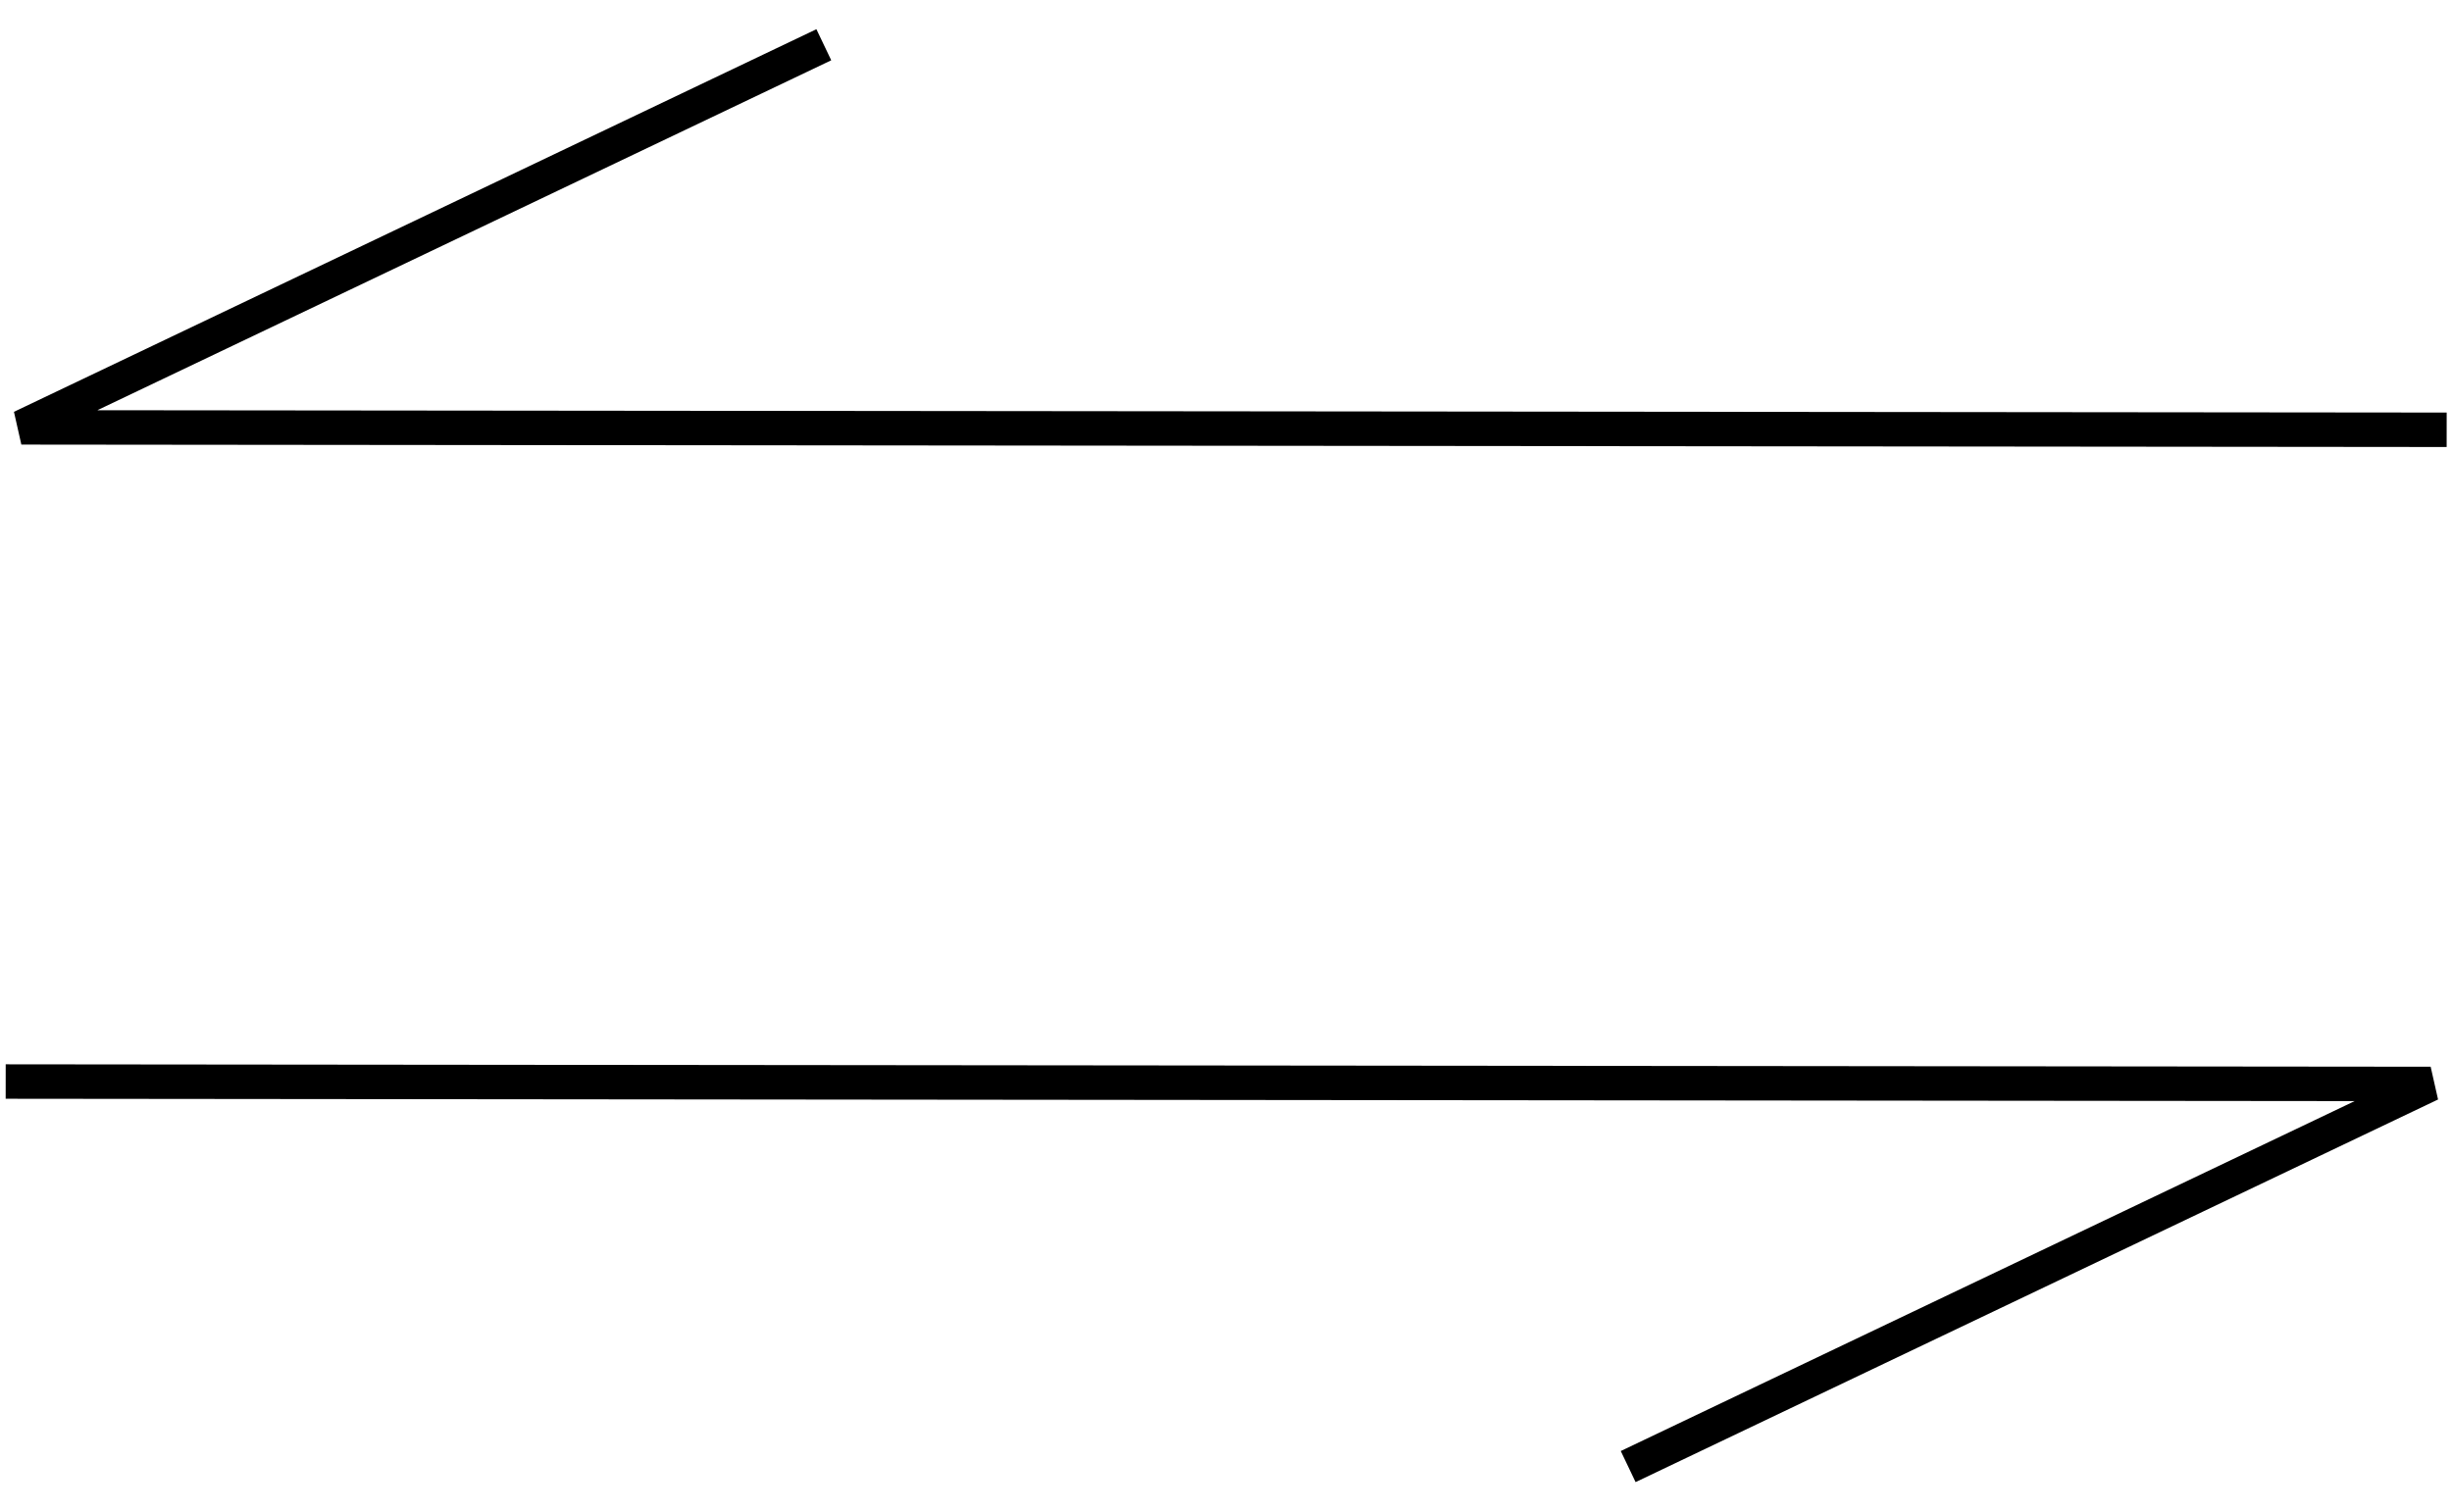
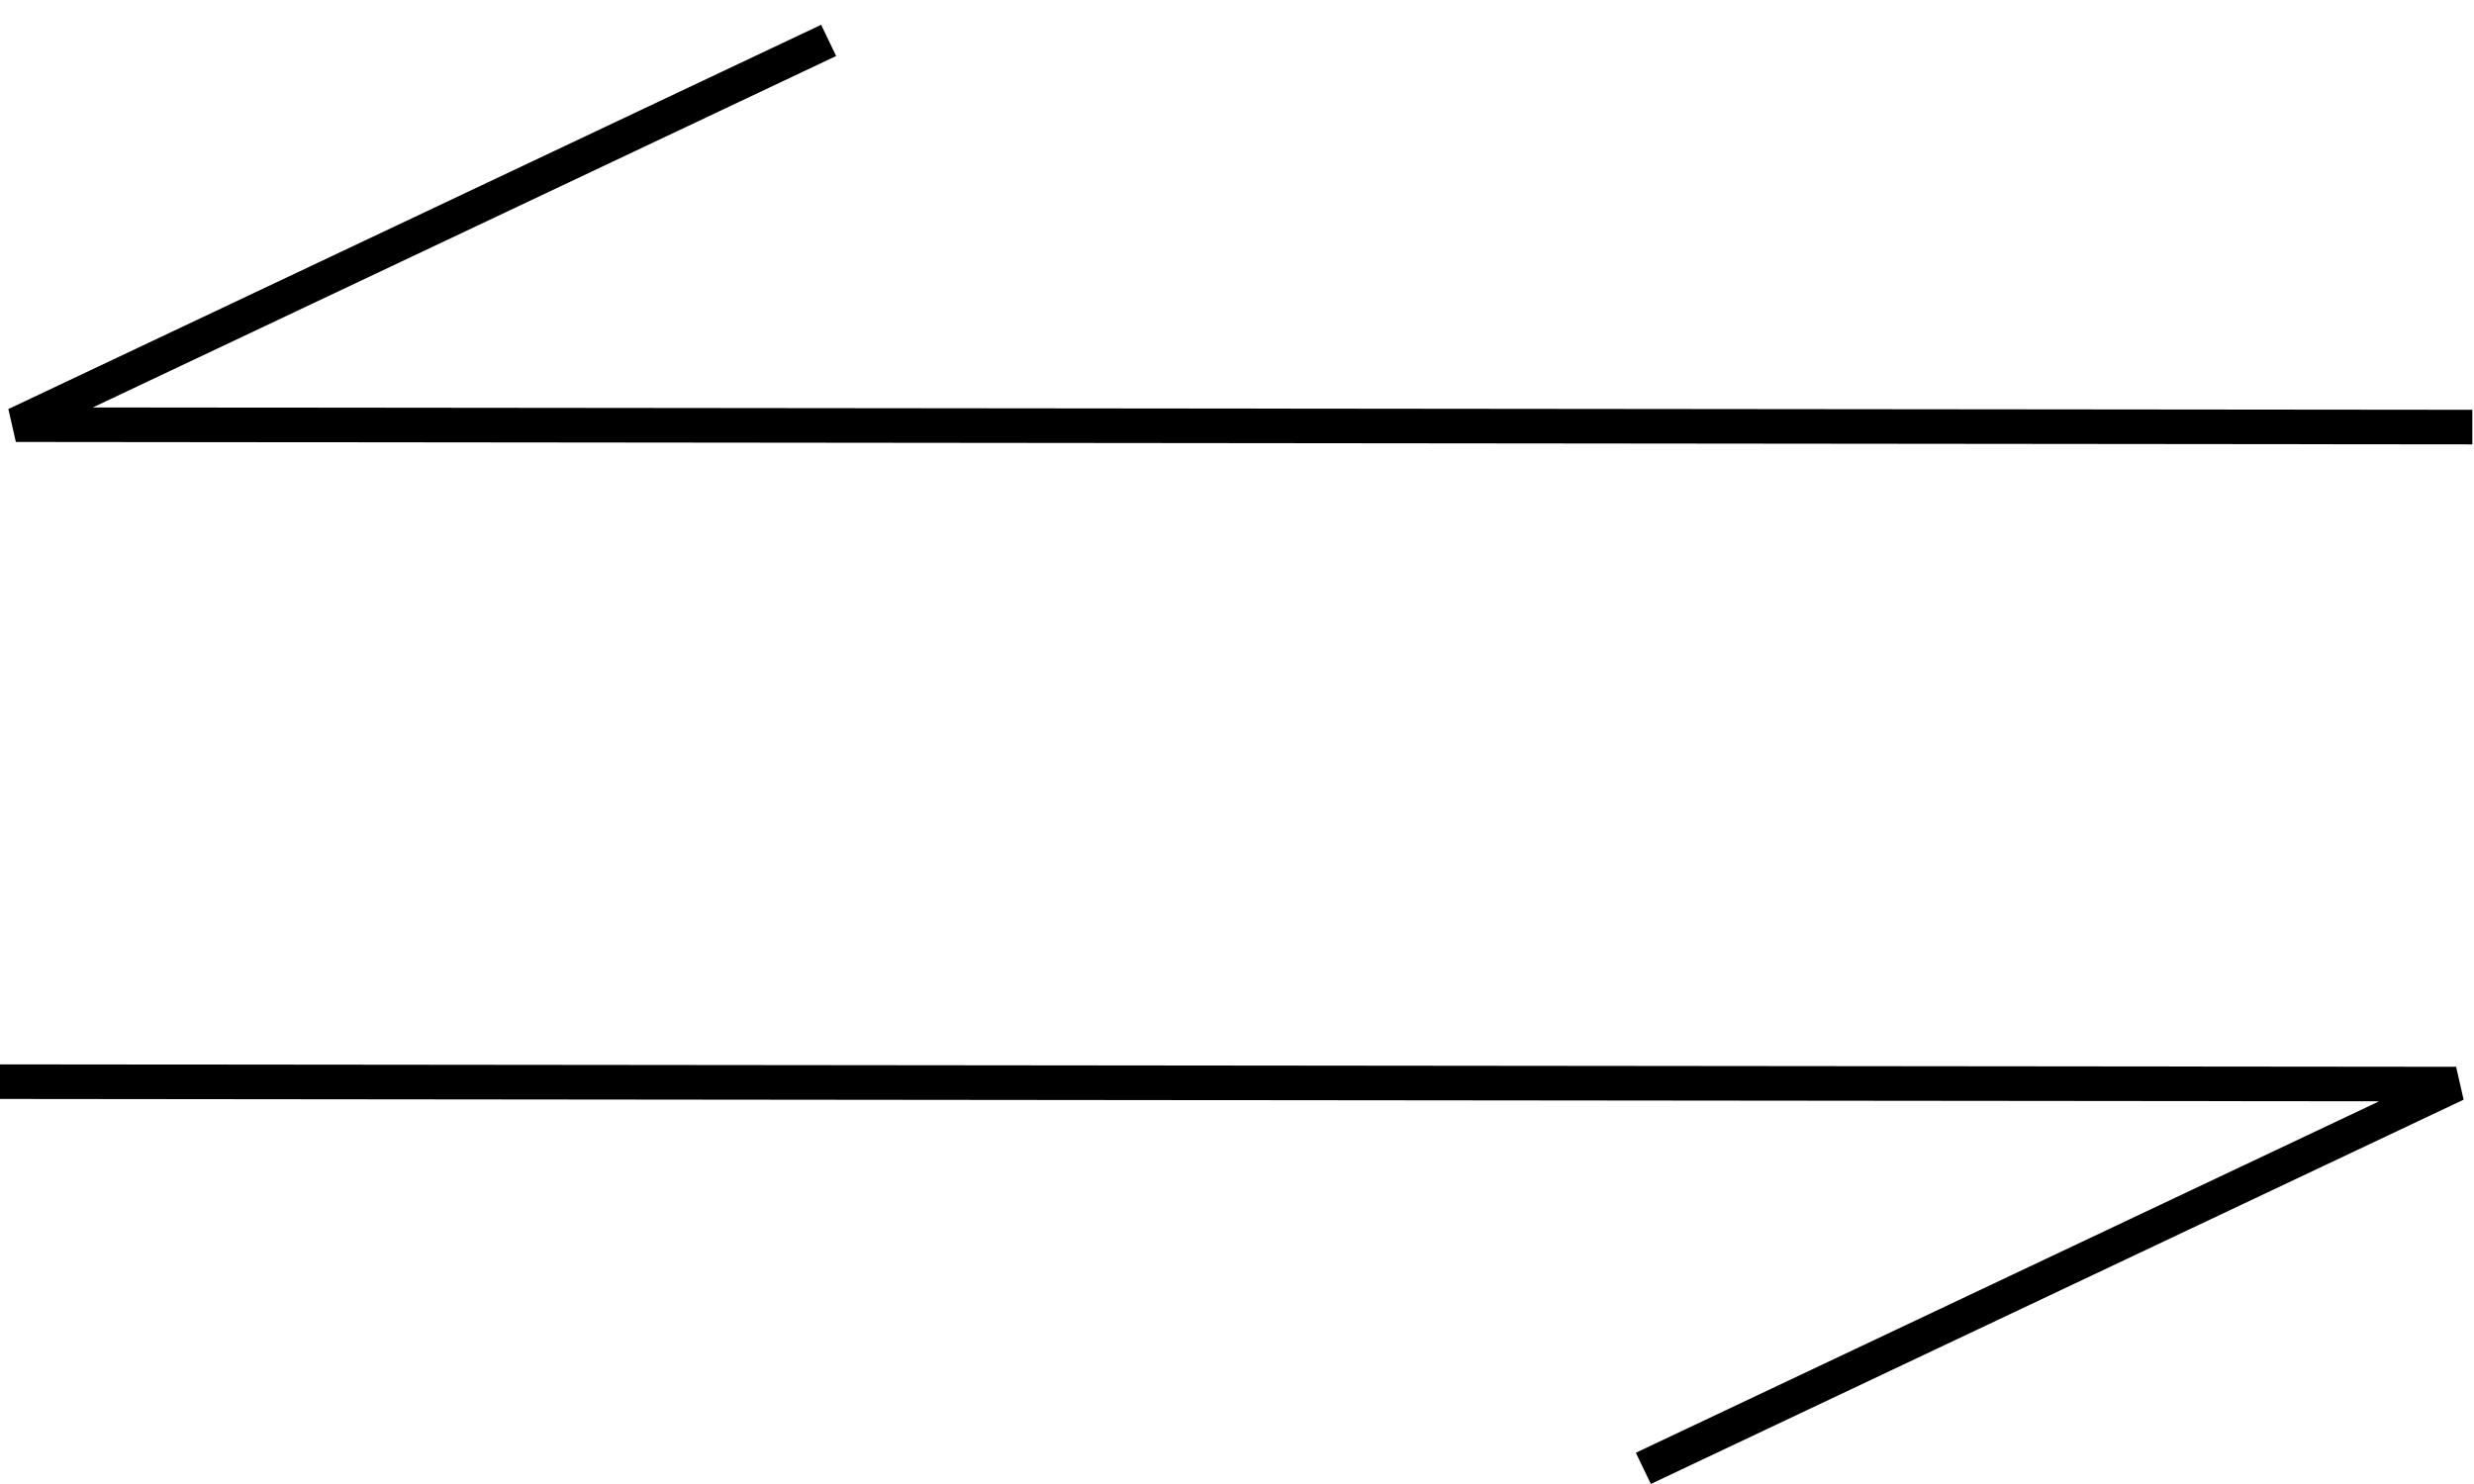
- <svg xmlns="http://www.w3.org/2000/svg" id="svg36318" xml:space="preserve" enable-background="new 0 0 612 792" viewBox="0 0 14.236 8.777" height="8.777" width="14.236" y="0px" x="0px" version="1.1">
+ <svg xmlns="http://www.w3.org/2000/svg" id="svg36318" xml:space="preserve" enable-background="new 0 0 612 792" viewBox="0 0 17.717 10.63" height="3mm" width="5mm" y="0px" x="0px" version="1.1">
  <defs id="defs39469" />
-   <g transform="matrix(1,0,0,-1,-292.425,429.8259)" id="g38919">
-     <g id="g38921">
-       <polyline points="301.878,421.309 306.537,423.531 292.458,423.545    " id="polyline38923" style="fill:none;stroke:#000000;stroke-width:0.2" />
-       <polyline points="297.208,429.566 292.549,427.344 306.63,427.33    " id="polyline38925" style="fill:none;stroke:#000000;stroke-width:0.2" />
-     </g>
-   </g>
+   <polyline points="301.878,421.309 306.537,423.531 292.458,423.545    " id="polyline38923" style="fill:none;stroke:#000000;stroke-width:0.2" transform="matrix(1.249298,0,0,-1.238796,-365.3672,532.4339)" />
+   <polyline points="297.208,429.566 292.549,427.344 306.63,427.33    " id="polyline38925" style="fill:none;stroke:#000000;stroke-width:0.2" transform="matrix(1.249298,0,0,-1.238796,-365.3672,532.4339)" />
</svg>
